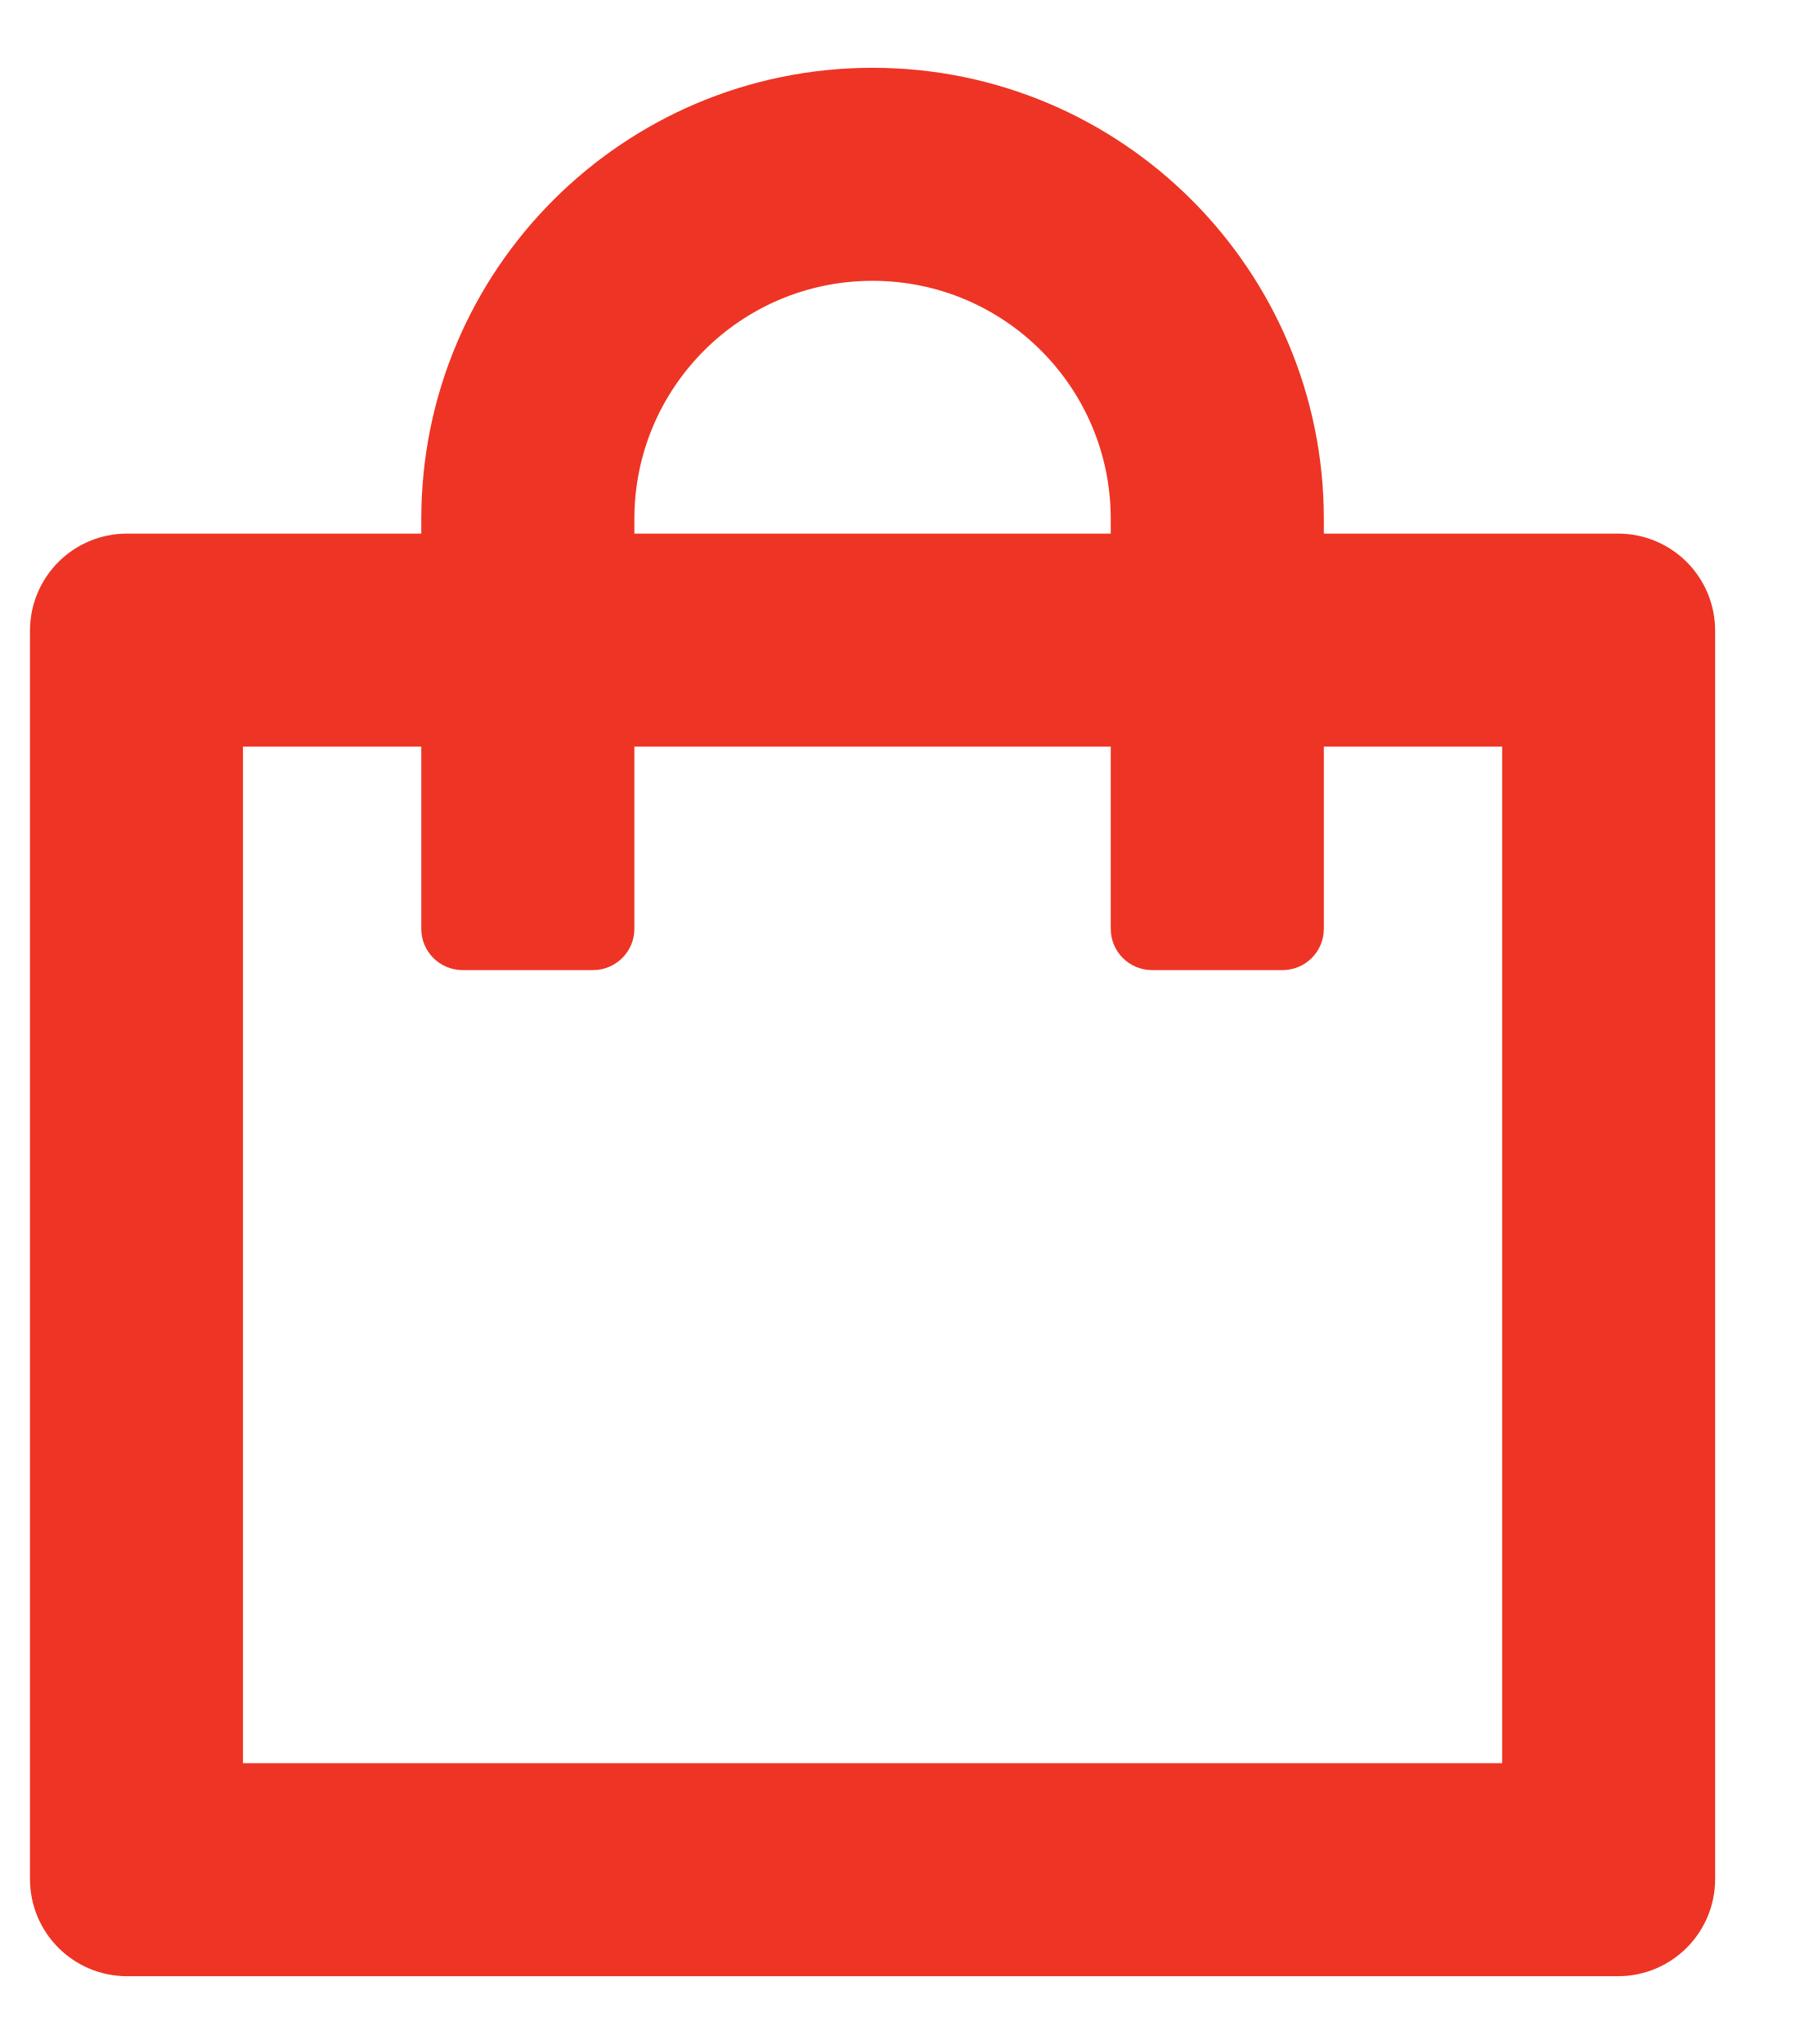
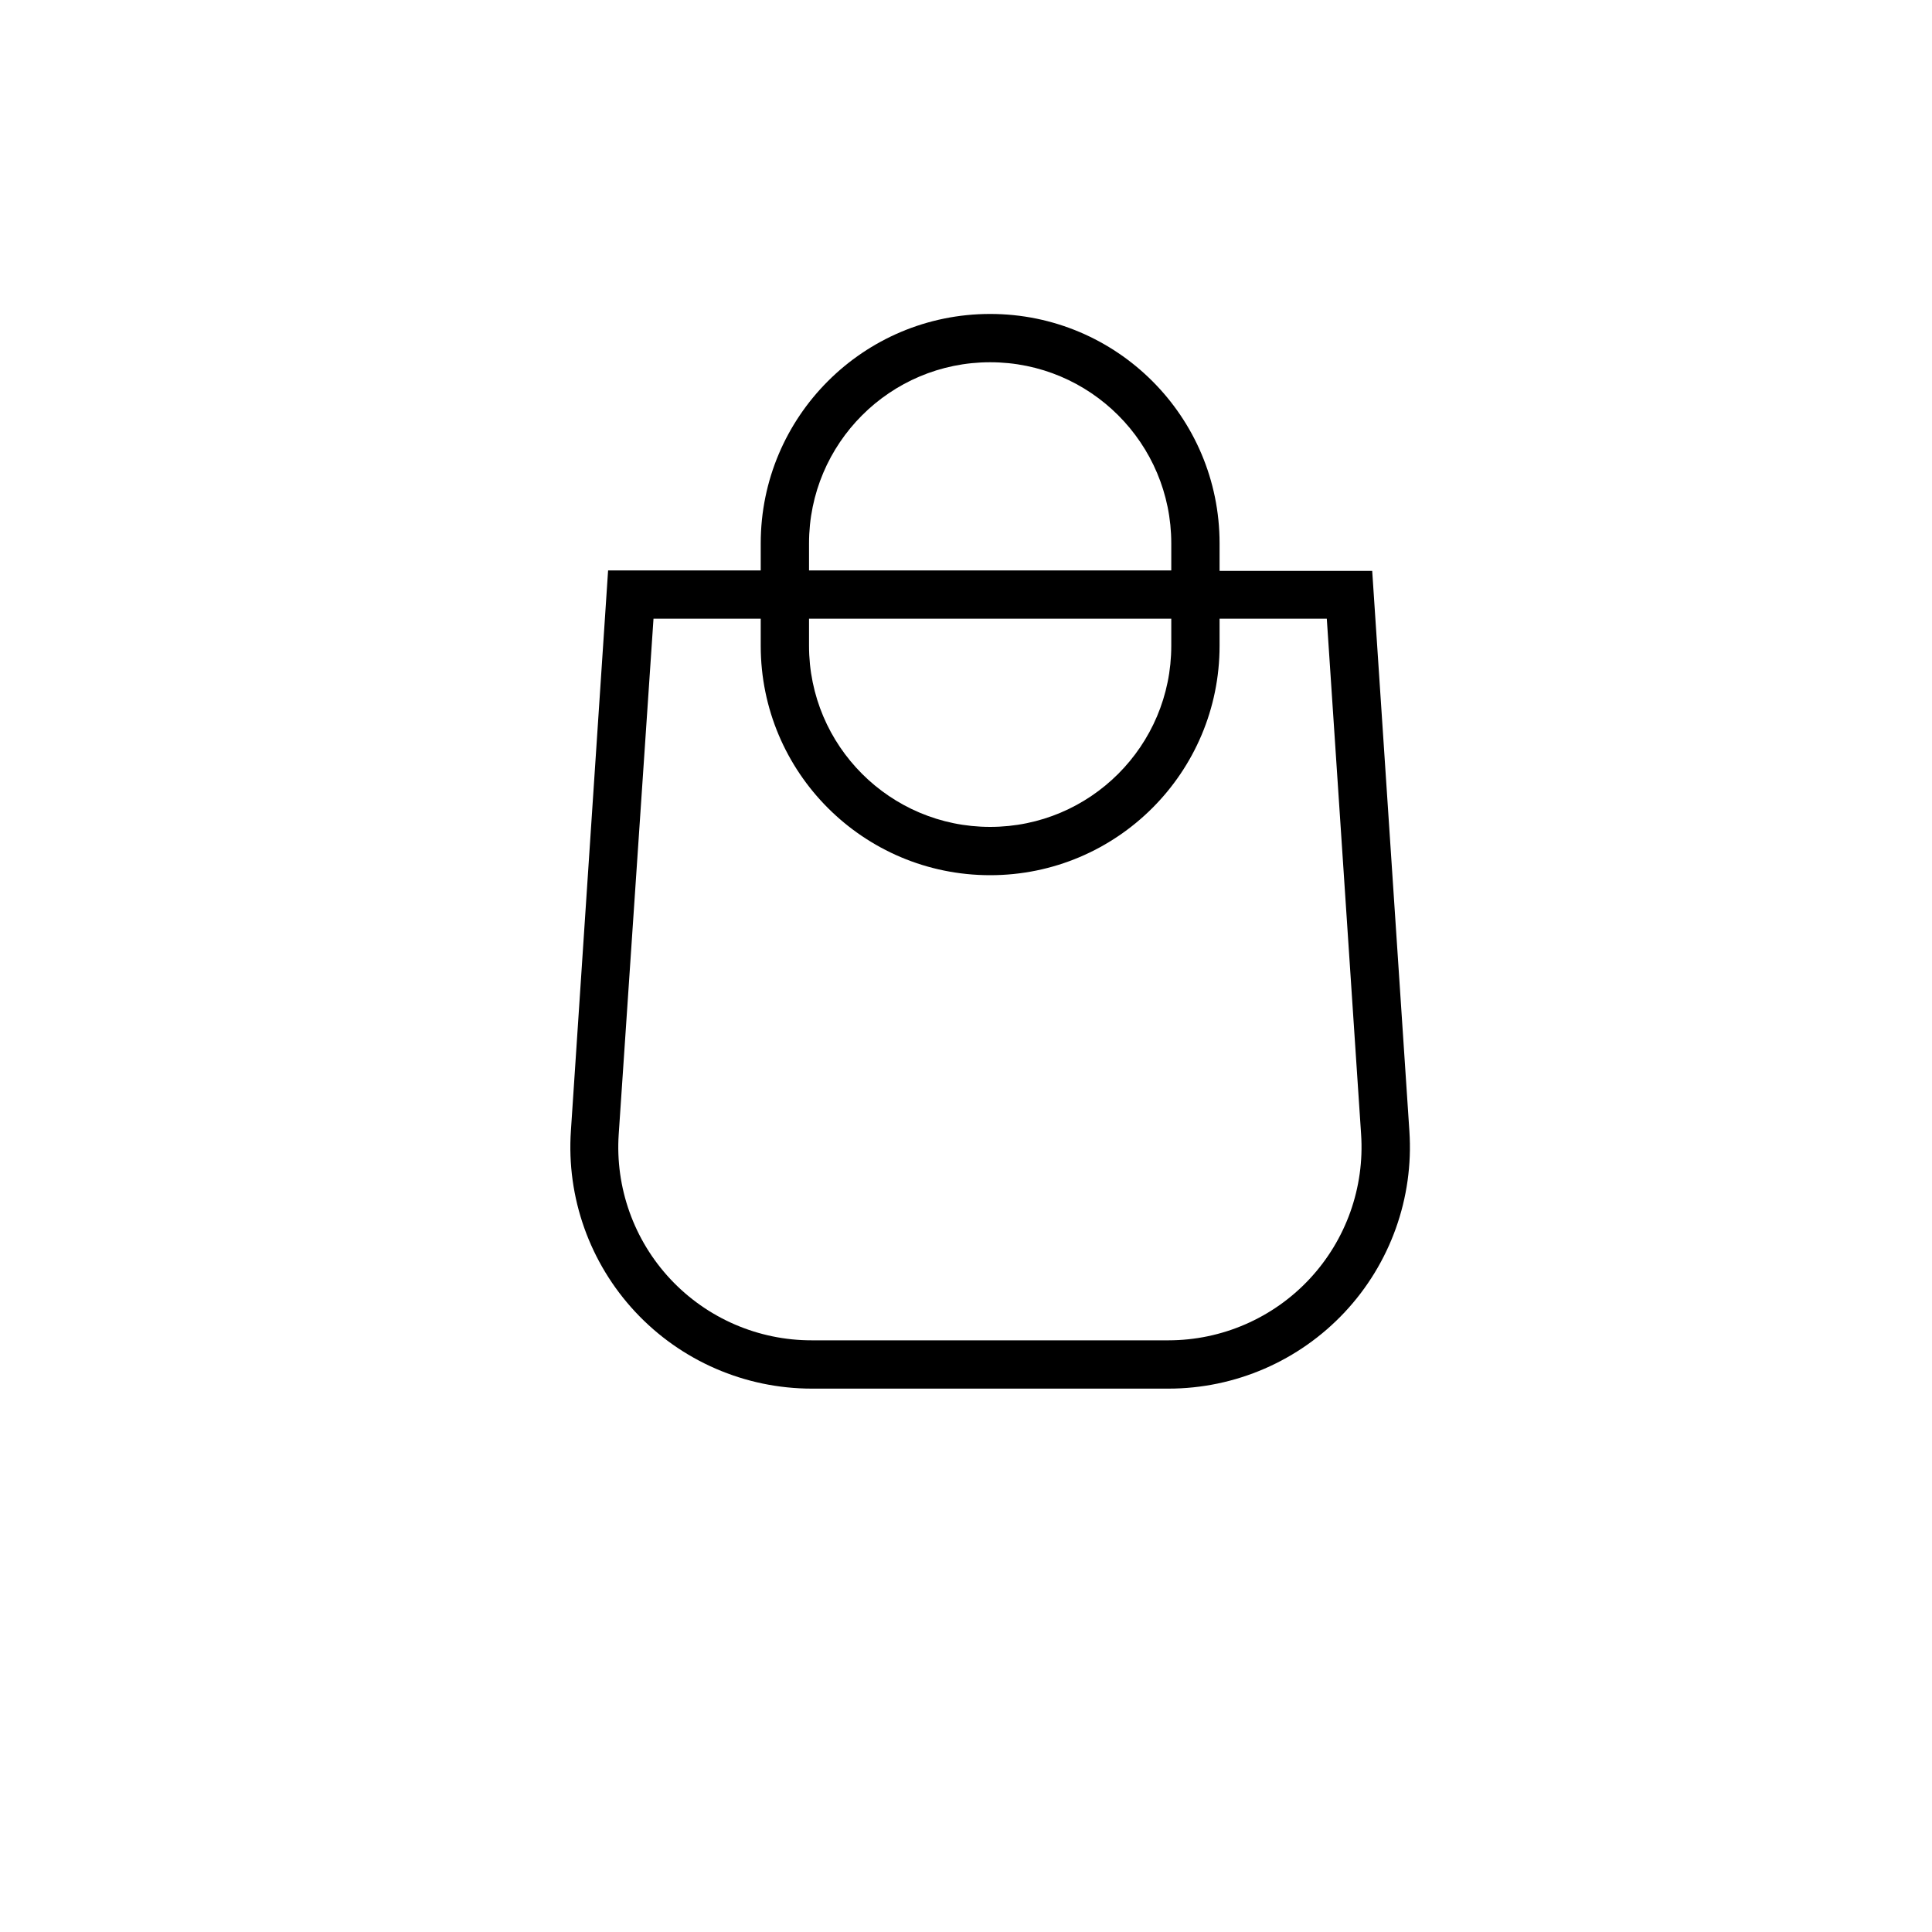
- <svg xmlns="http://www.w3.org/2000/svg" width="16" height="18" viewBox="0 0 16 18" fill="none">
-   <path d="M7.682 0.697C9.821 0.697 11.555 2.431 11.555 4.57V4.799H14.244C14.663 4.799 15 5.136 15 5.555V16.547C15 16.965 14.663 17.303 14.244 17.303H1.119C0.701 17.303 0.364 16.965 0.364 16.547V5.555C0.364 5.136 0.701 4.799 1.119 4.799H3.809V4.57C3.809 2.431 5.543 0.697 7.682 0.697ZM2.039 15.627H13.325V6.475H11.555V8.18C11.555 8.325 11.437 8.443 11.291 8.443H10.143C9.997 8.443 9.879 8.325 9.879 8.18V6.475H5.485V8.18C5.485 8.325 5.366 8.443 5.221 8.443H4.073C3.927 8.443 3.809 8.325 3.809 8.18V6.475H2.039V15.627ZM7.682 2.373C6.468 2.373 5.485 3.356 5.485 4.57V4.799H9.879V4.57C9.879 3.356 8.896 2.373 7.682 2.373Z" fill="#EE3424" stroke="#EE3424" stroke-width="0.2" />
+ <svg xmlns="http://www.w3.org/2000/svg" fill="none" class="icon icon-cart" viewBox="0 0 40 40">
+   <path fill="currentColor" fill-rule="evenodd" d="M20.5 6.5a4.75 4.75 0 0 0-4.75 4.75v.56h-3.16l-.77 11.6a5 5 0 0 0 4.99 5.34h7.38a5 5 0 0 0 4.99-5.33l-.77-11.6h-3.16v-.57A4.75 4.75 0 0 0 20.5 6.5m3.75 5.31v-.56a3.75 3.75 0 1 0-7.5 0v.56zm-7.5 1h7.5v.56a3.75 3.75 0 1 1-7.5 0zm-1 0v.56a4.75 4.75 0 1 0 9.5 0v-.56h2.22l.71 10.67a4 4 0 0 1-3.99 4.27h-7.38a4 4 0 0 1-4-4.27l.72-10.67z" />
</svg>
